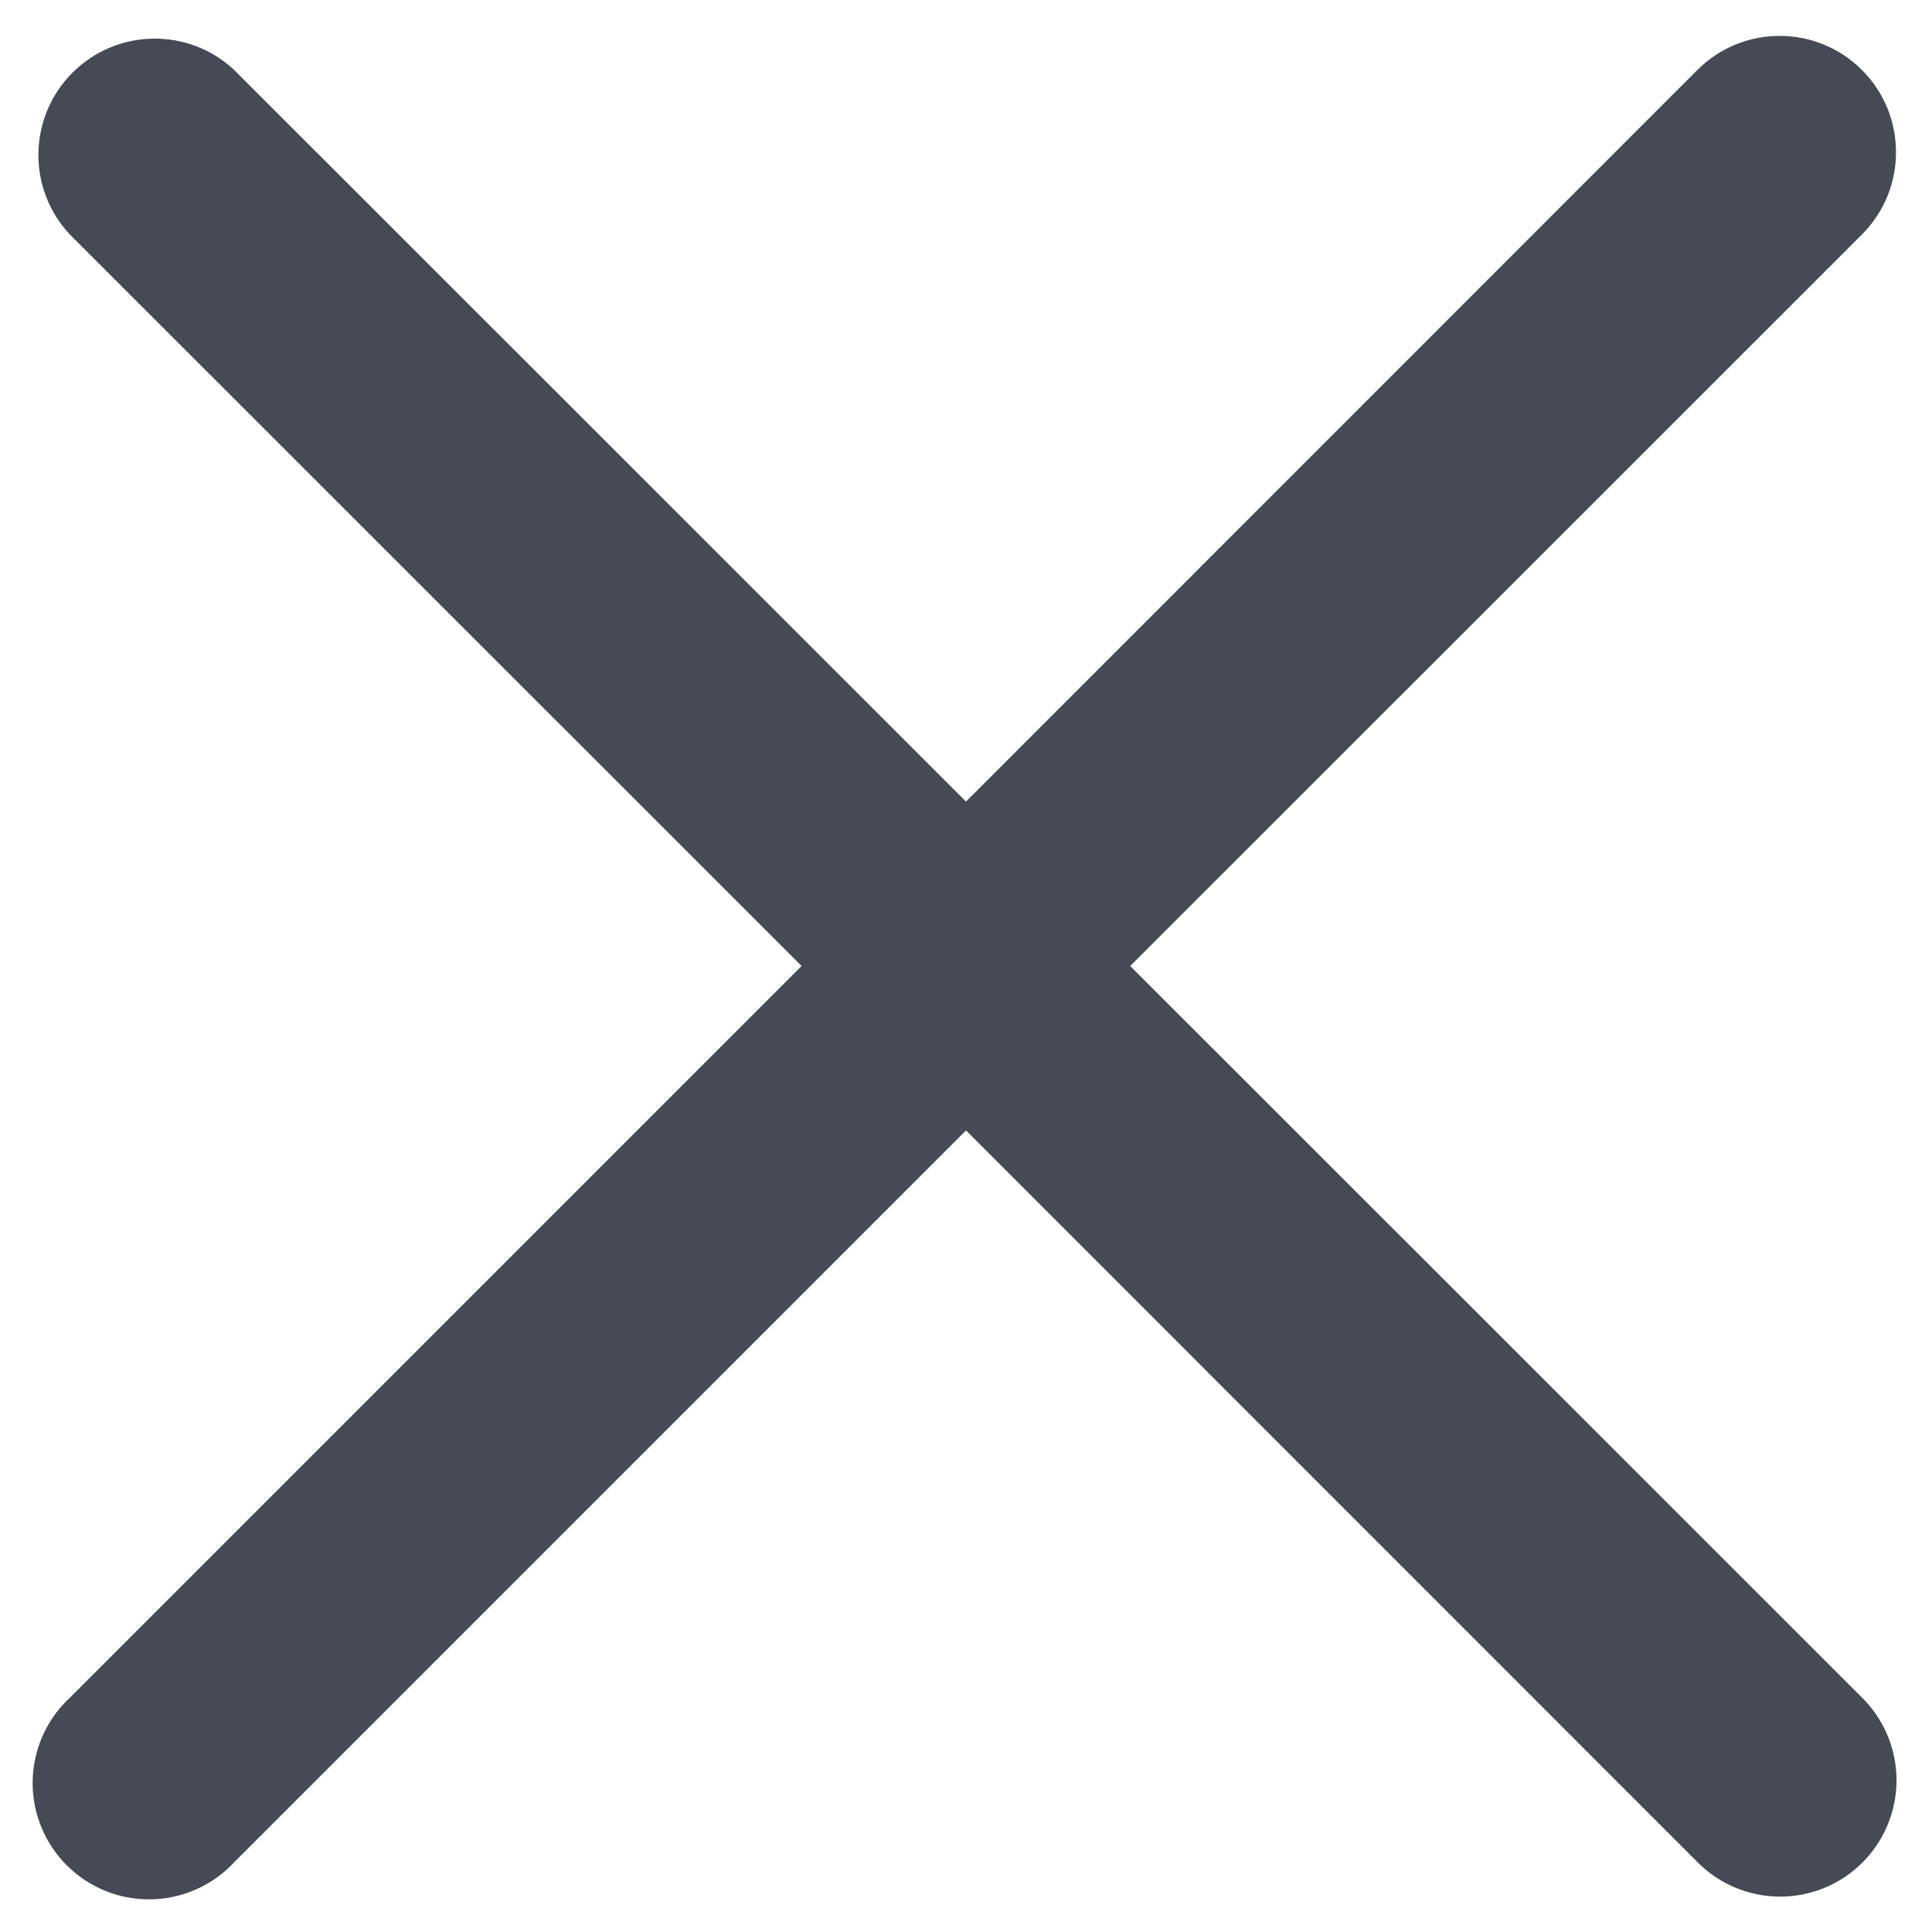
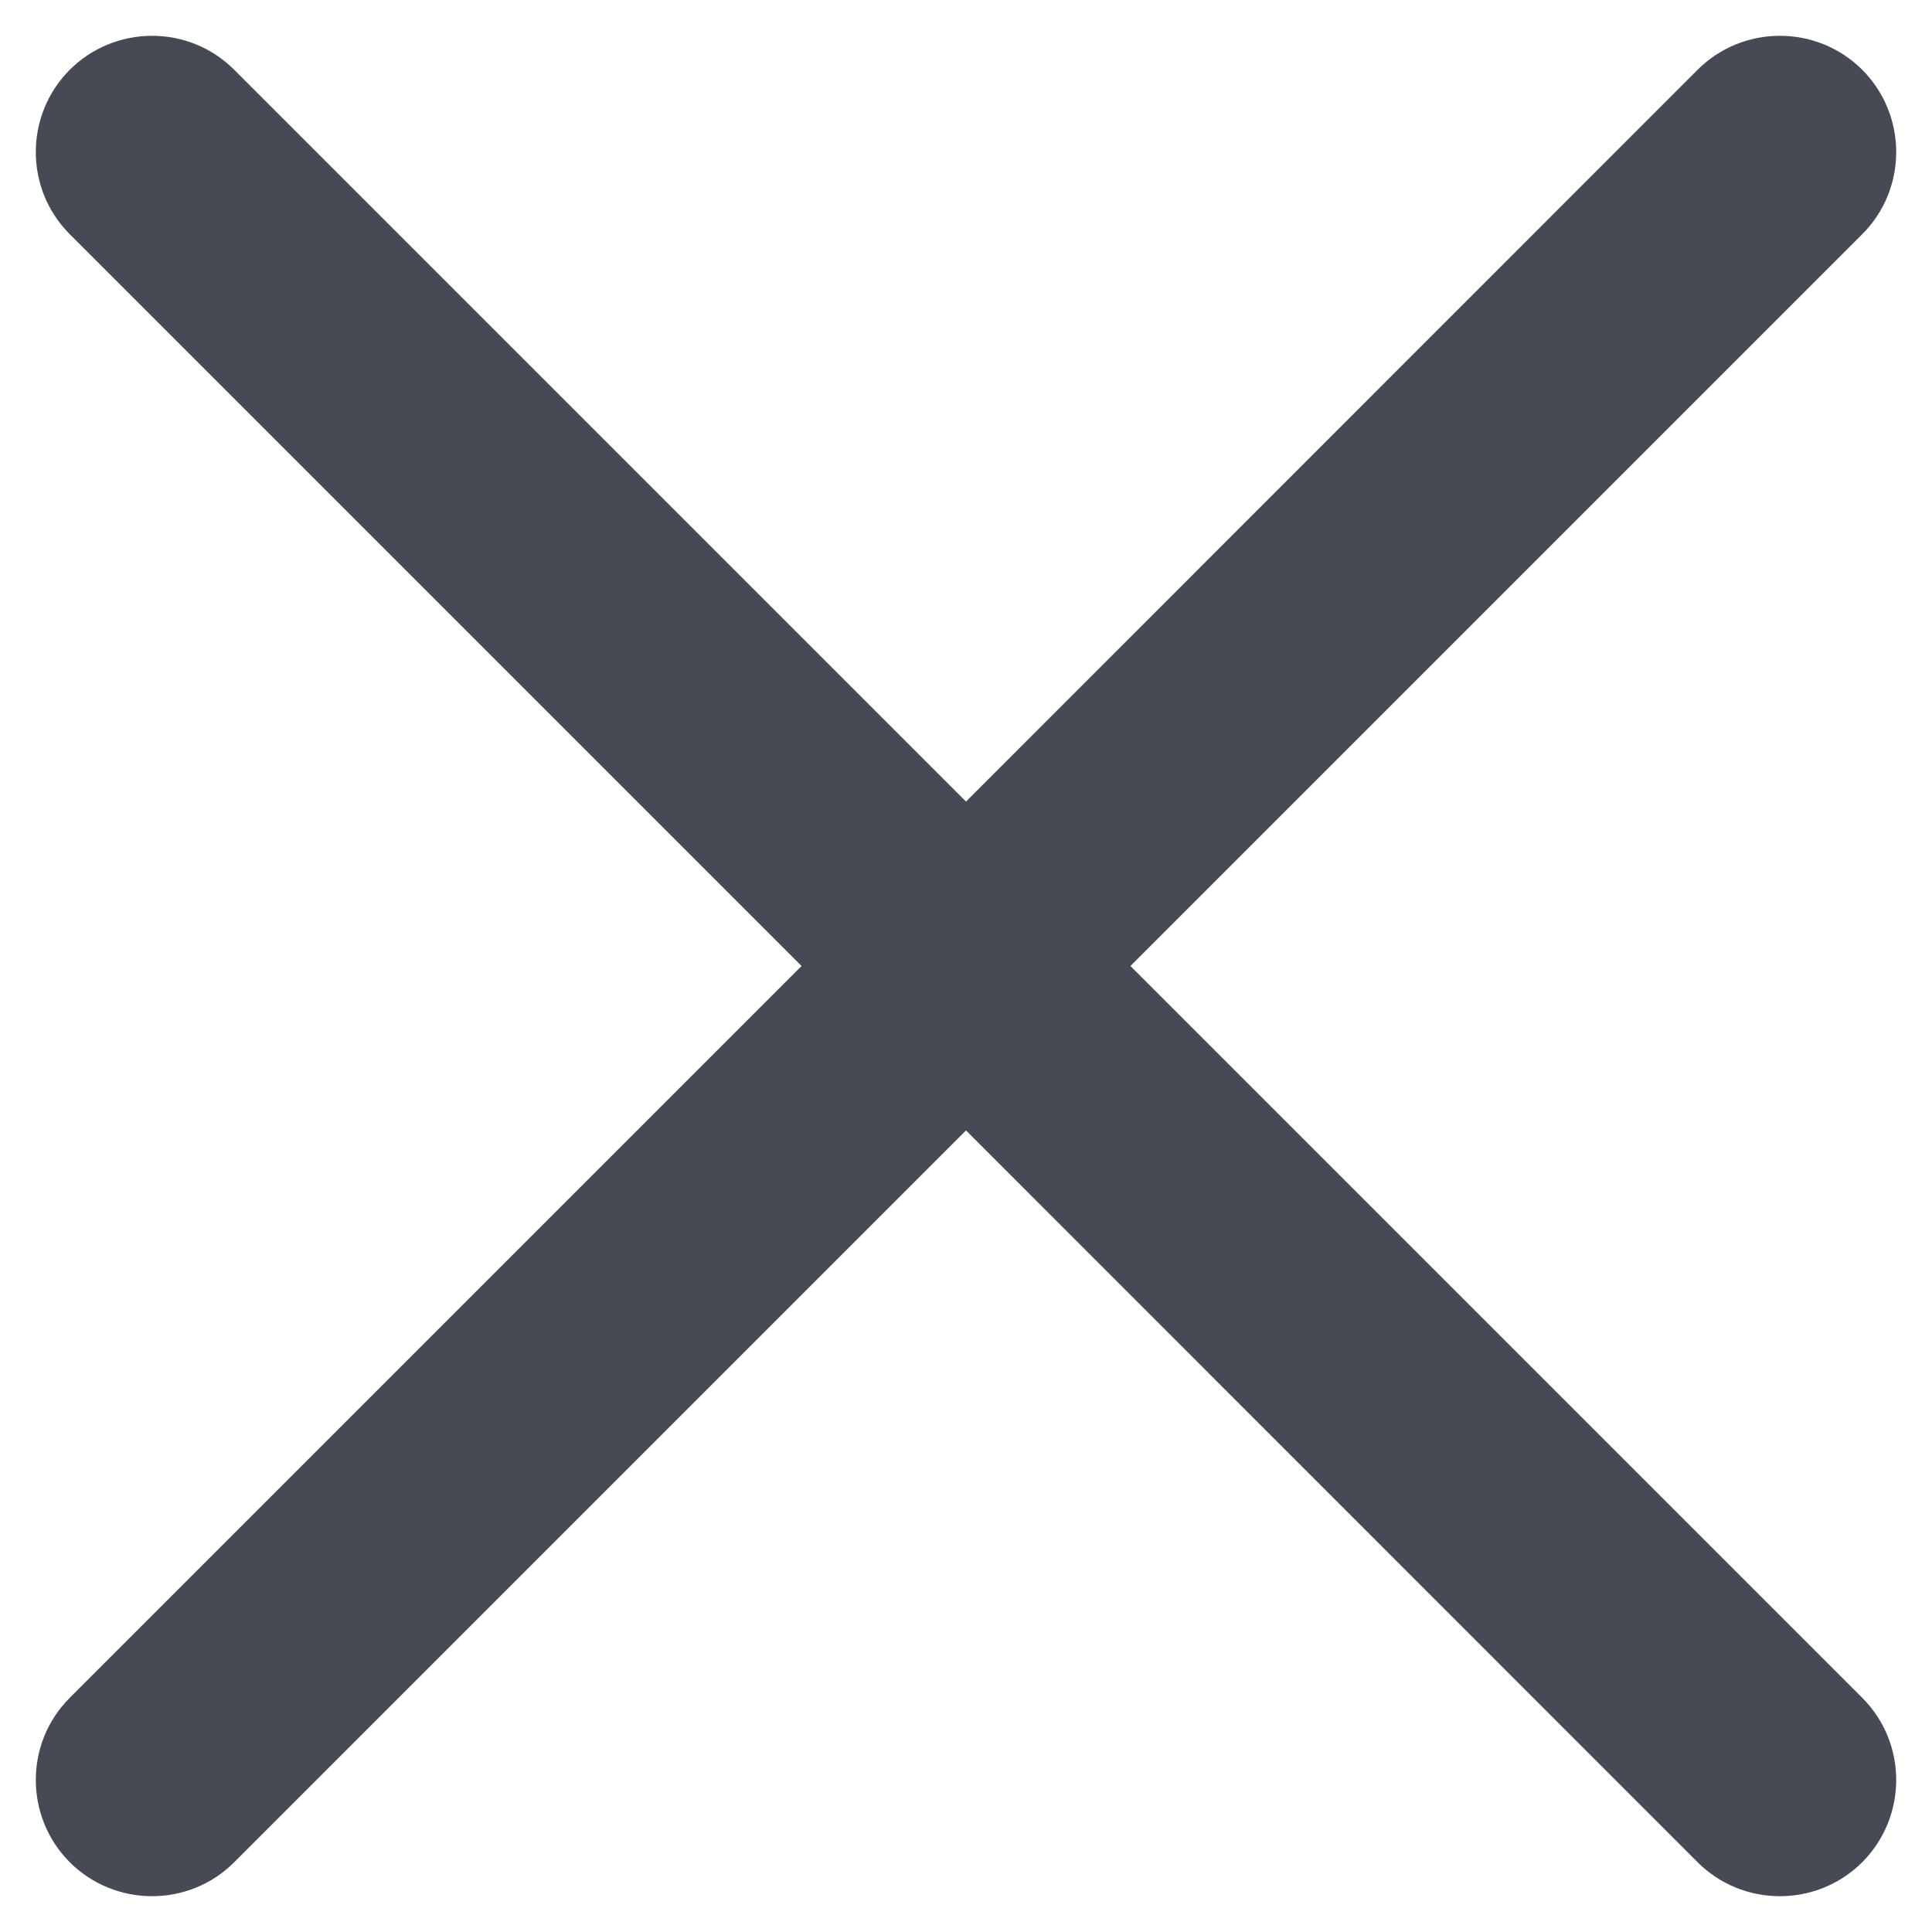
- <svg xmlns="http://www.w3.org/2000/svg" width="9" height="9" fill="none">
-   <path d="M8.675 1.091a.542.542 0 0 0-.767-.766L4.5 3.734 1.09.325a.542.542 0 0 0-.766.766L3.734 4.5.325 7.909a.542.542 0 1 0 .766.766L4.5 5.266l3.408 3.409a.542.542 0 1 0 .767-.766L5.265 4.5l3.41-3.409Z" fill="#464A54" />
+ <svg xmlns="http://www.w3.org/2000/svg" width="9" height="9" viewBox="0 0 9 9" fill="none">
+   <path d="M8.675 1.091C8.886 0.88 8.886 0.537 8.675 0.325C8.463 0.114 8.12 0.114 7.908 0.325L4.5 3.734L1.091 0.325C0.88 0.114 0.537 0.114 0.325 0.325C0.114 0.537 0.114 0.88 0.325 1.091L3.734 4.5L0.325 7.909C0.114 8.12 0.114 8.463 0.325 8.675C0.537 8.886 0.88 8.886 1.091 8.675L4.5 5.266L7.908 8.675C8.12 8.886 8.463 8.886 8.675 8.675C8.886 8.463 8.886 8.12 8.675 7.909L5.266 4.5L8.675 1.091Z" fill="#464A54" />
</svg>
